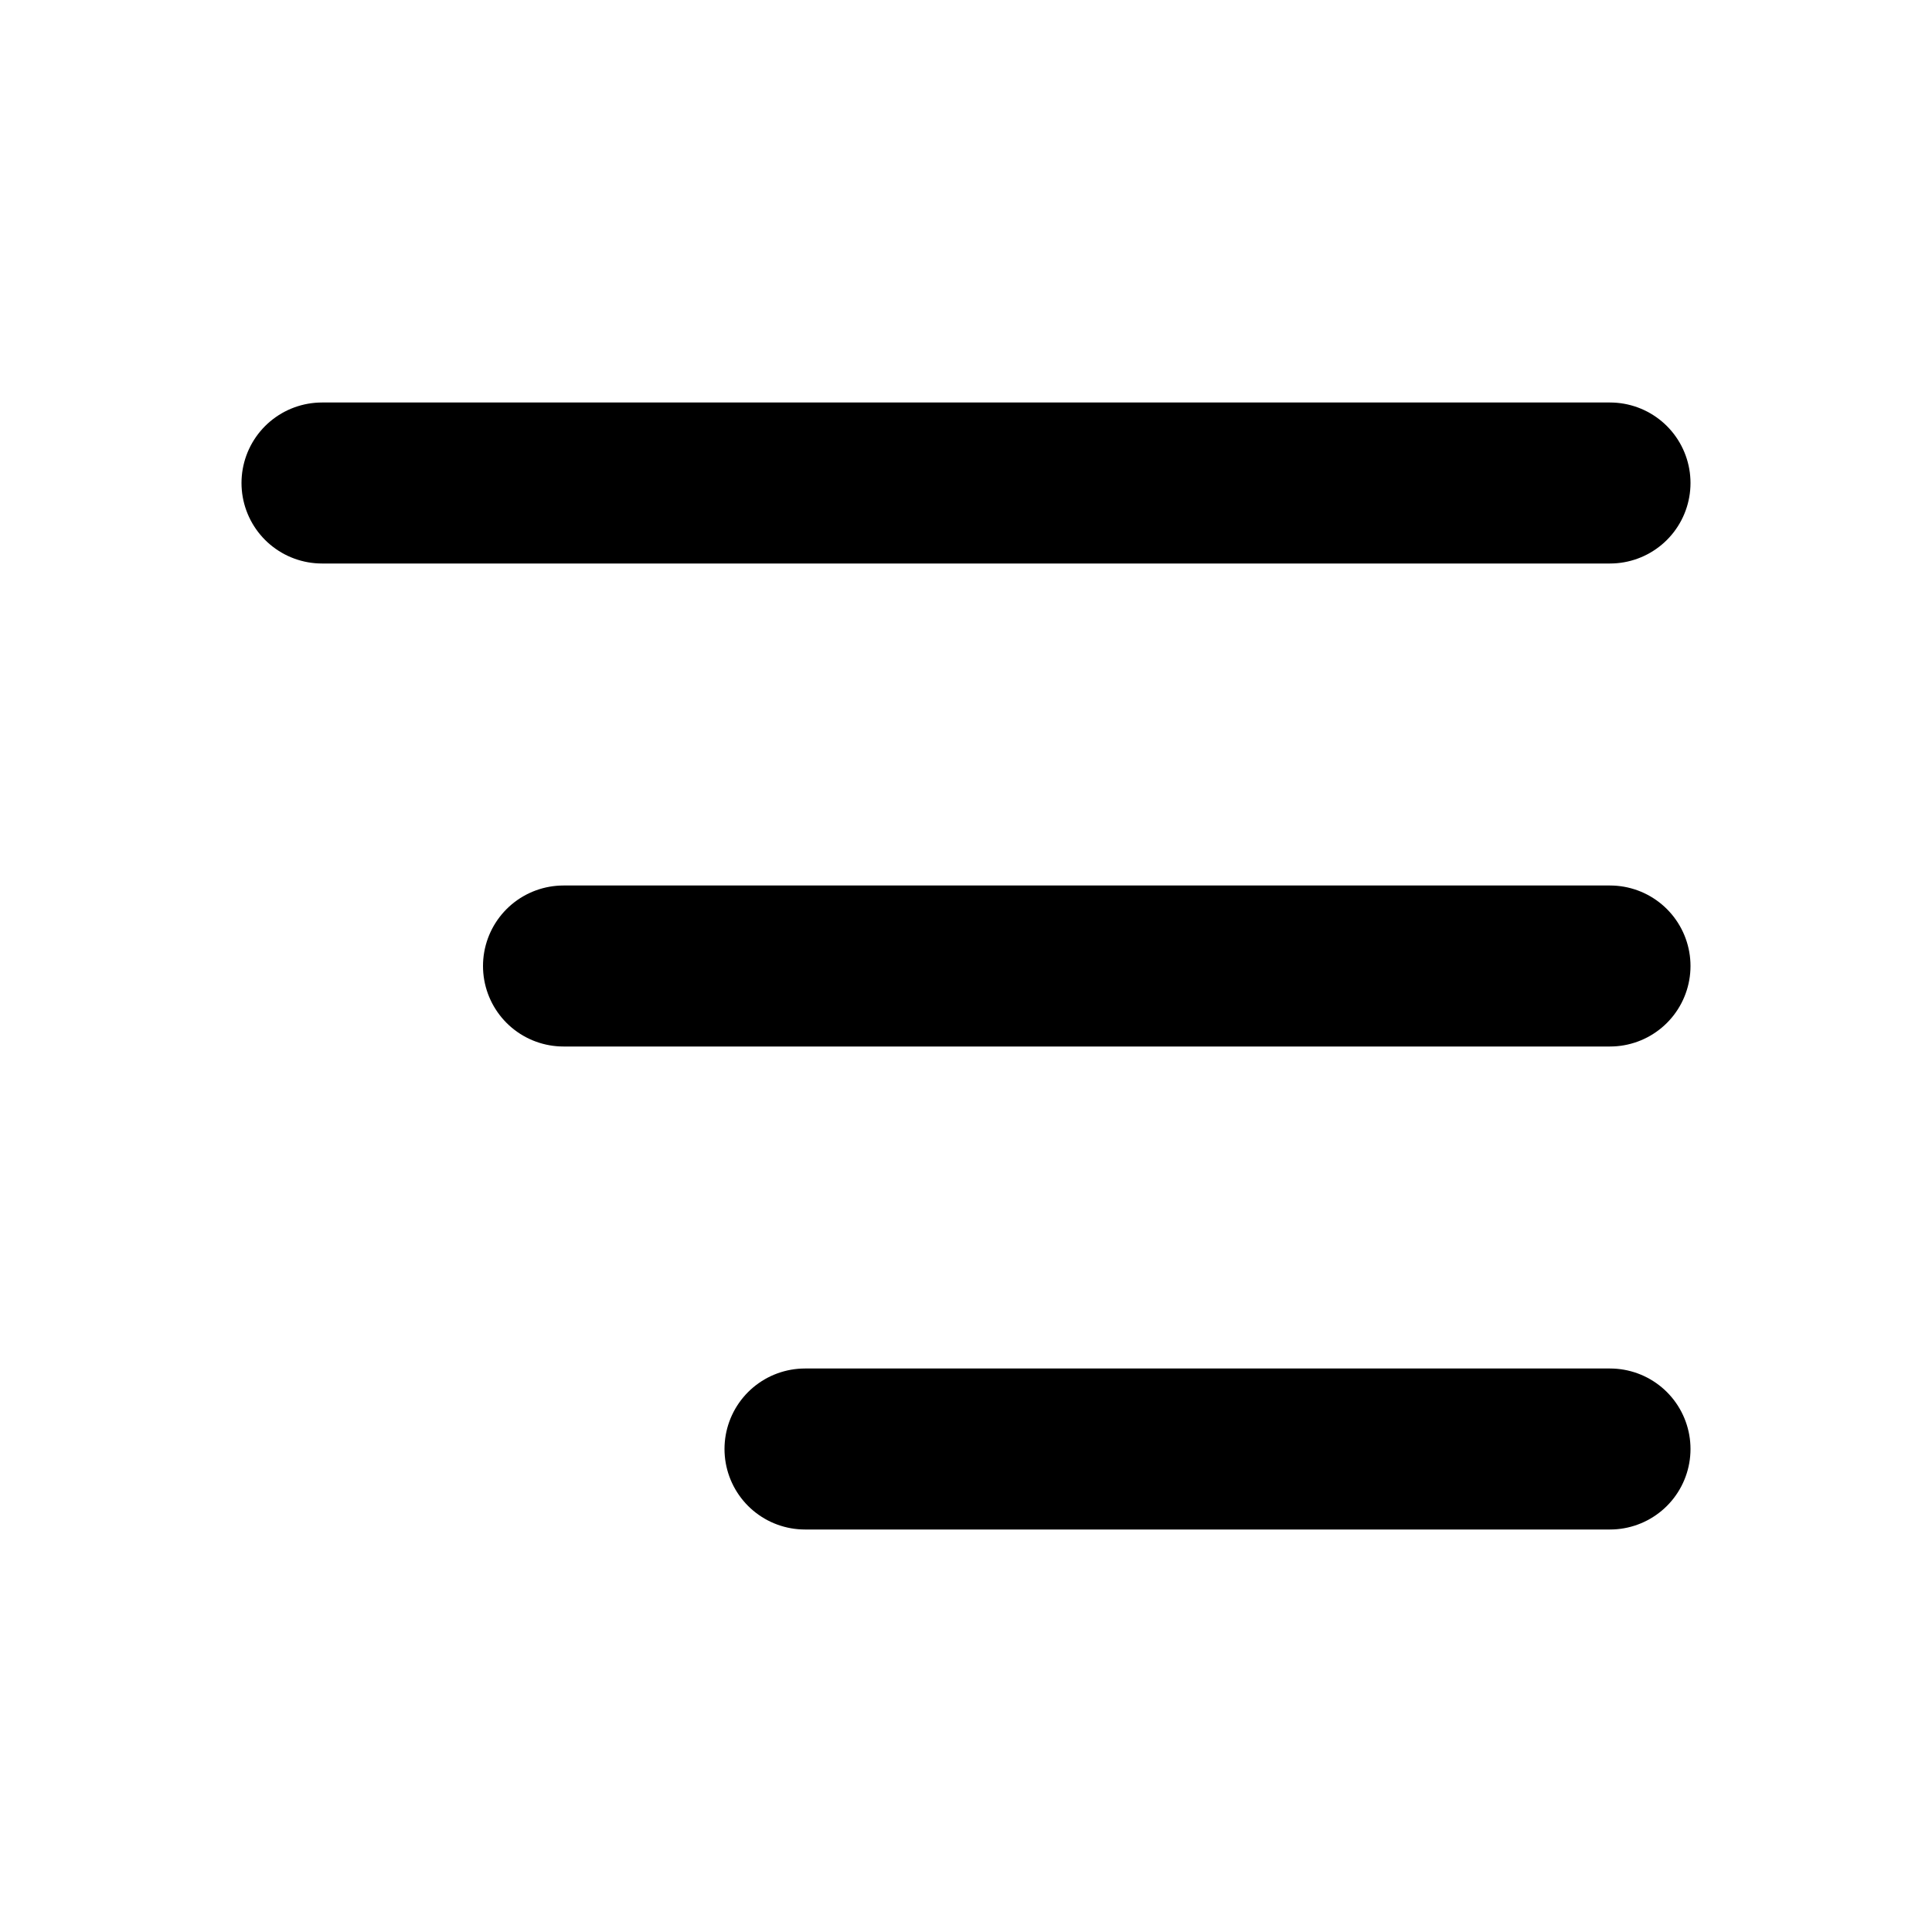
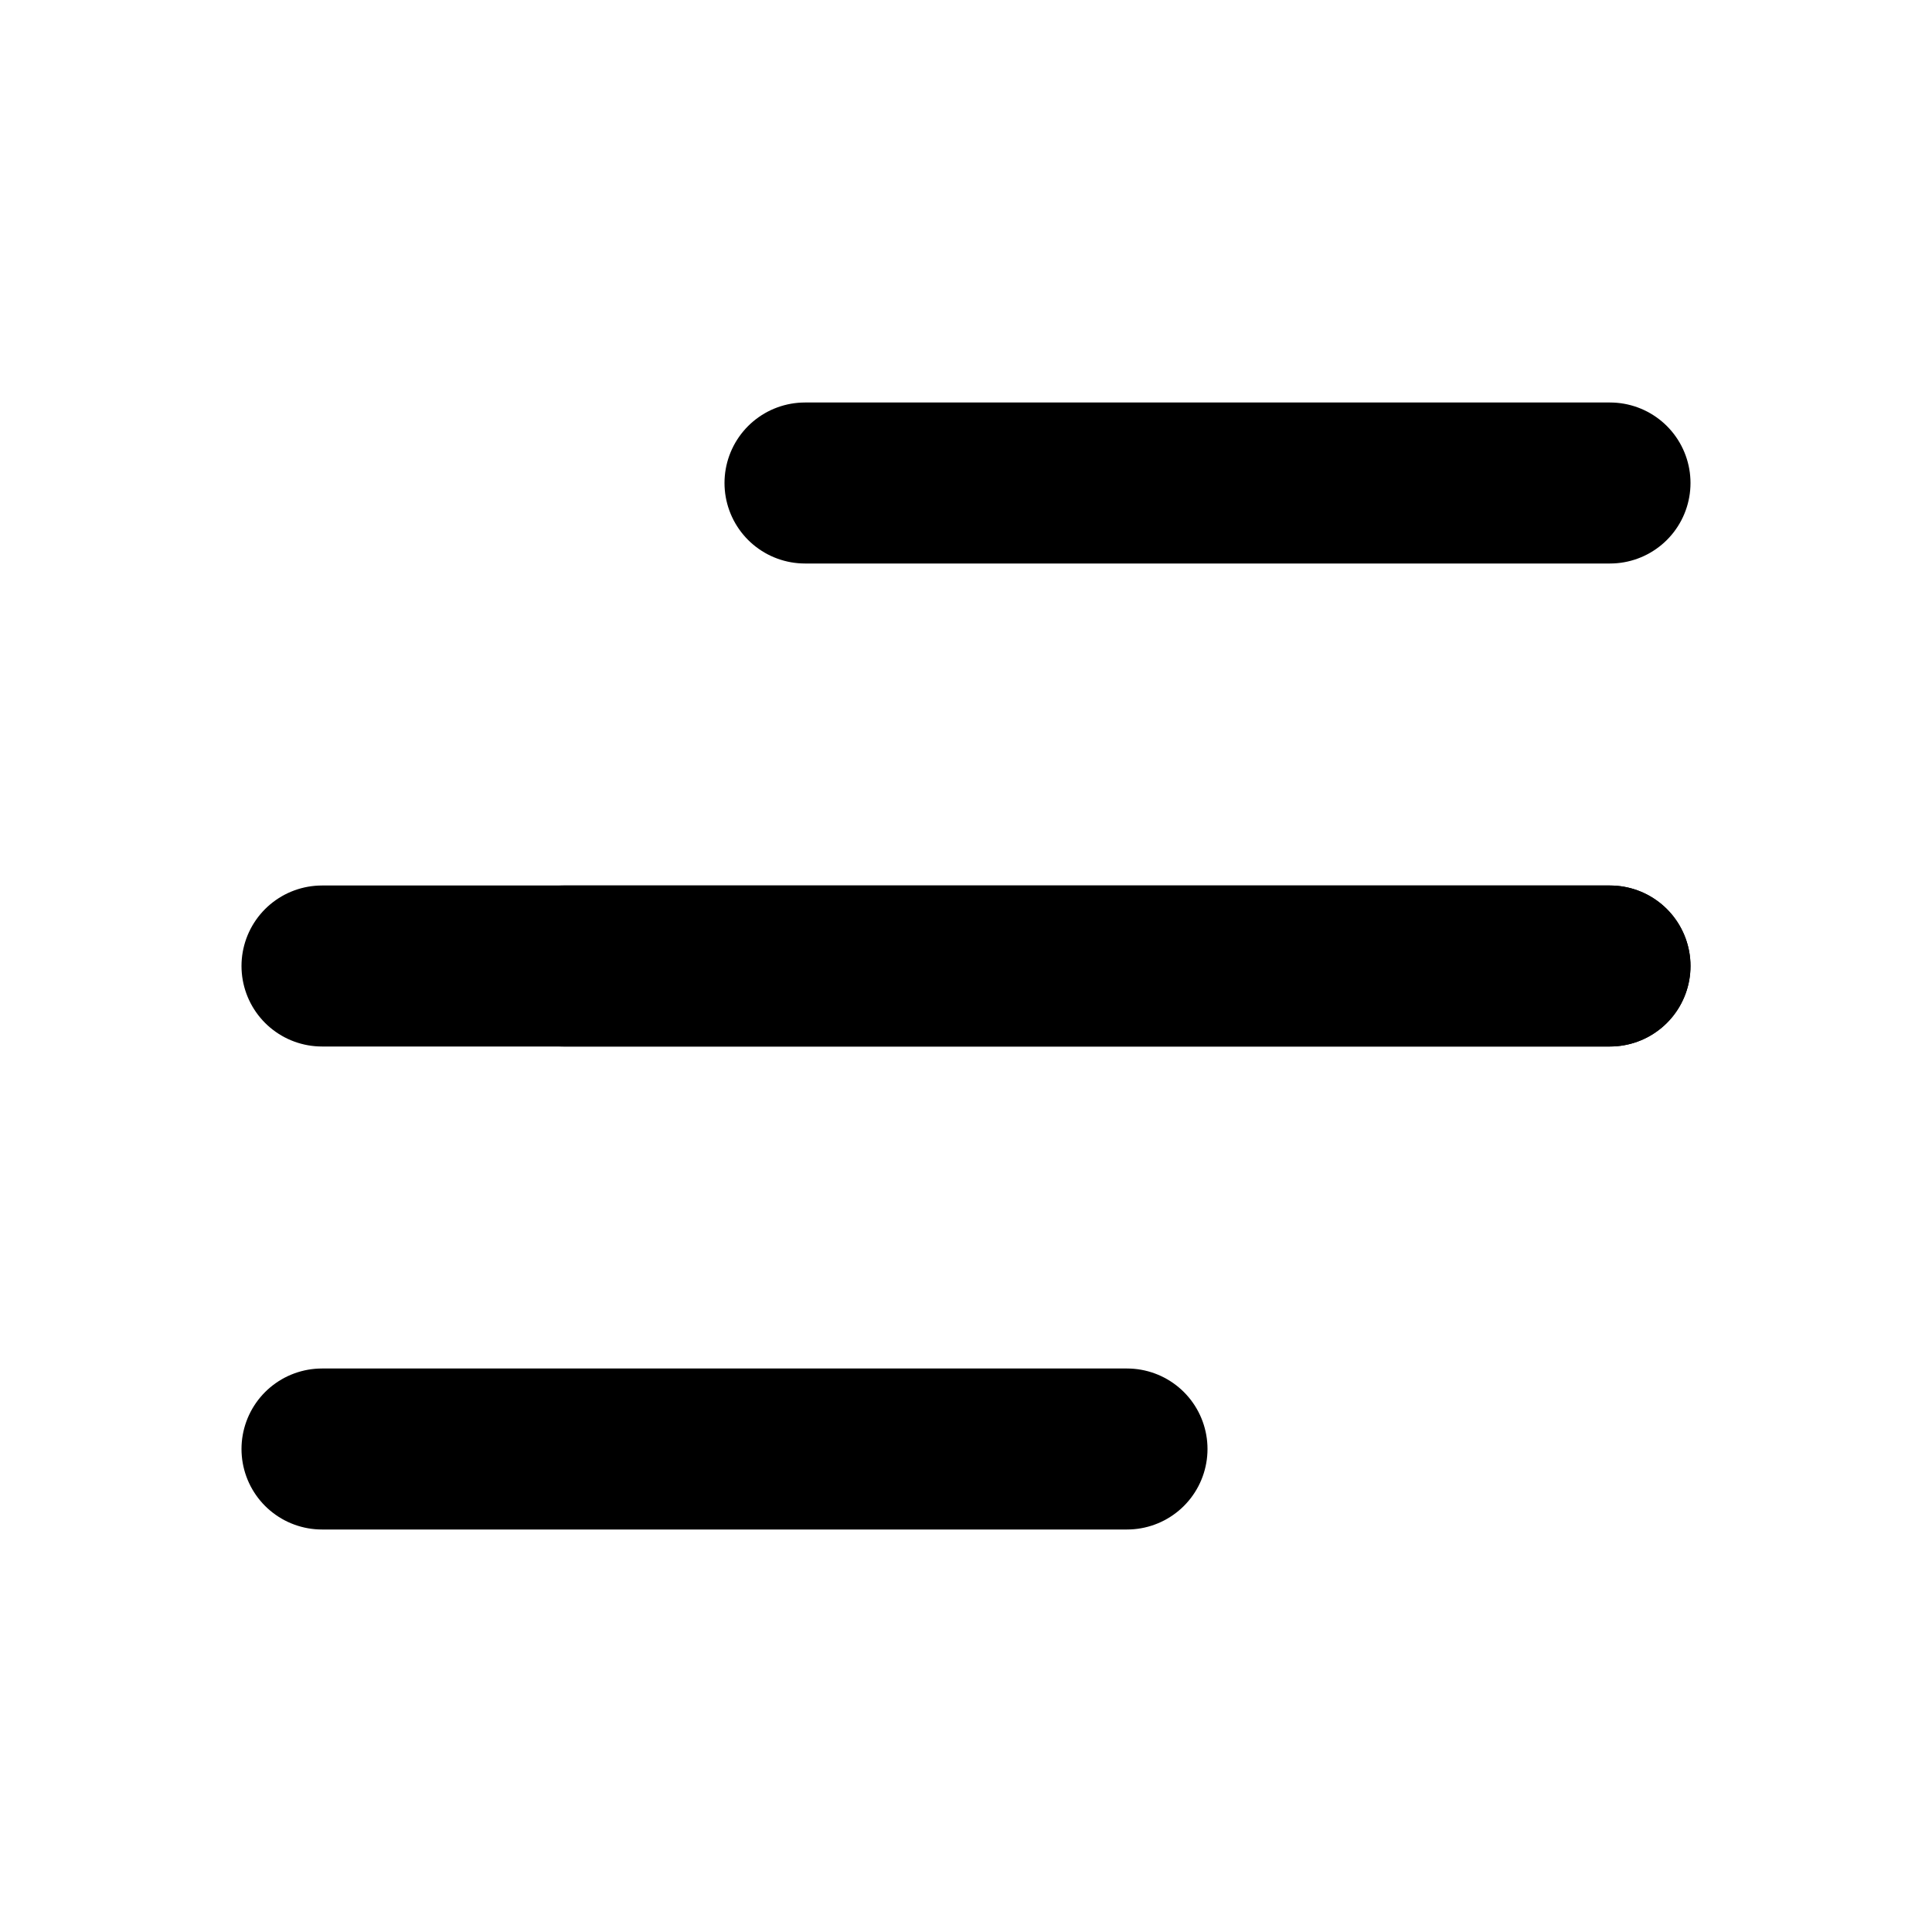
- <svg xmlns="http://www.w3.org/2000/svg" width="24" height="24" viewBox="0 0 24 24" fill="none" stroke="currentColor" stroke-width="2" stroke-linecap="round" stroke-linejoin="round" class="icon icon-tabler icons-tabler-outline icon-tabler-menu-deep">
+ <svg xmlns="http://www.w3.org/2000/svg" width="24" height="24" viewBox="0 0 24 24" fill="none" stroke="currentColor" stroke-width="2" stroke-linecap="round" stroke-linejoin="round" class="icon icon-tabler icons-tabler-outline icon-tabler-menu-3">
  <path stroke="none" d="M0 0h24v24H0z" fill="none" />
-   <path d="M4 6h16" />
+   <path d="M10 6h10" />
+   <path d="M4 12h16" />
  <path d="M7 12h13" />
-   <path d="M10 18h10" />
+   <path d="M4 18h10" />
</svg>
